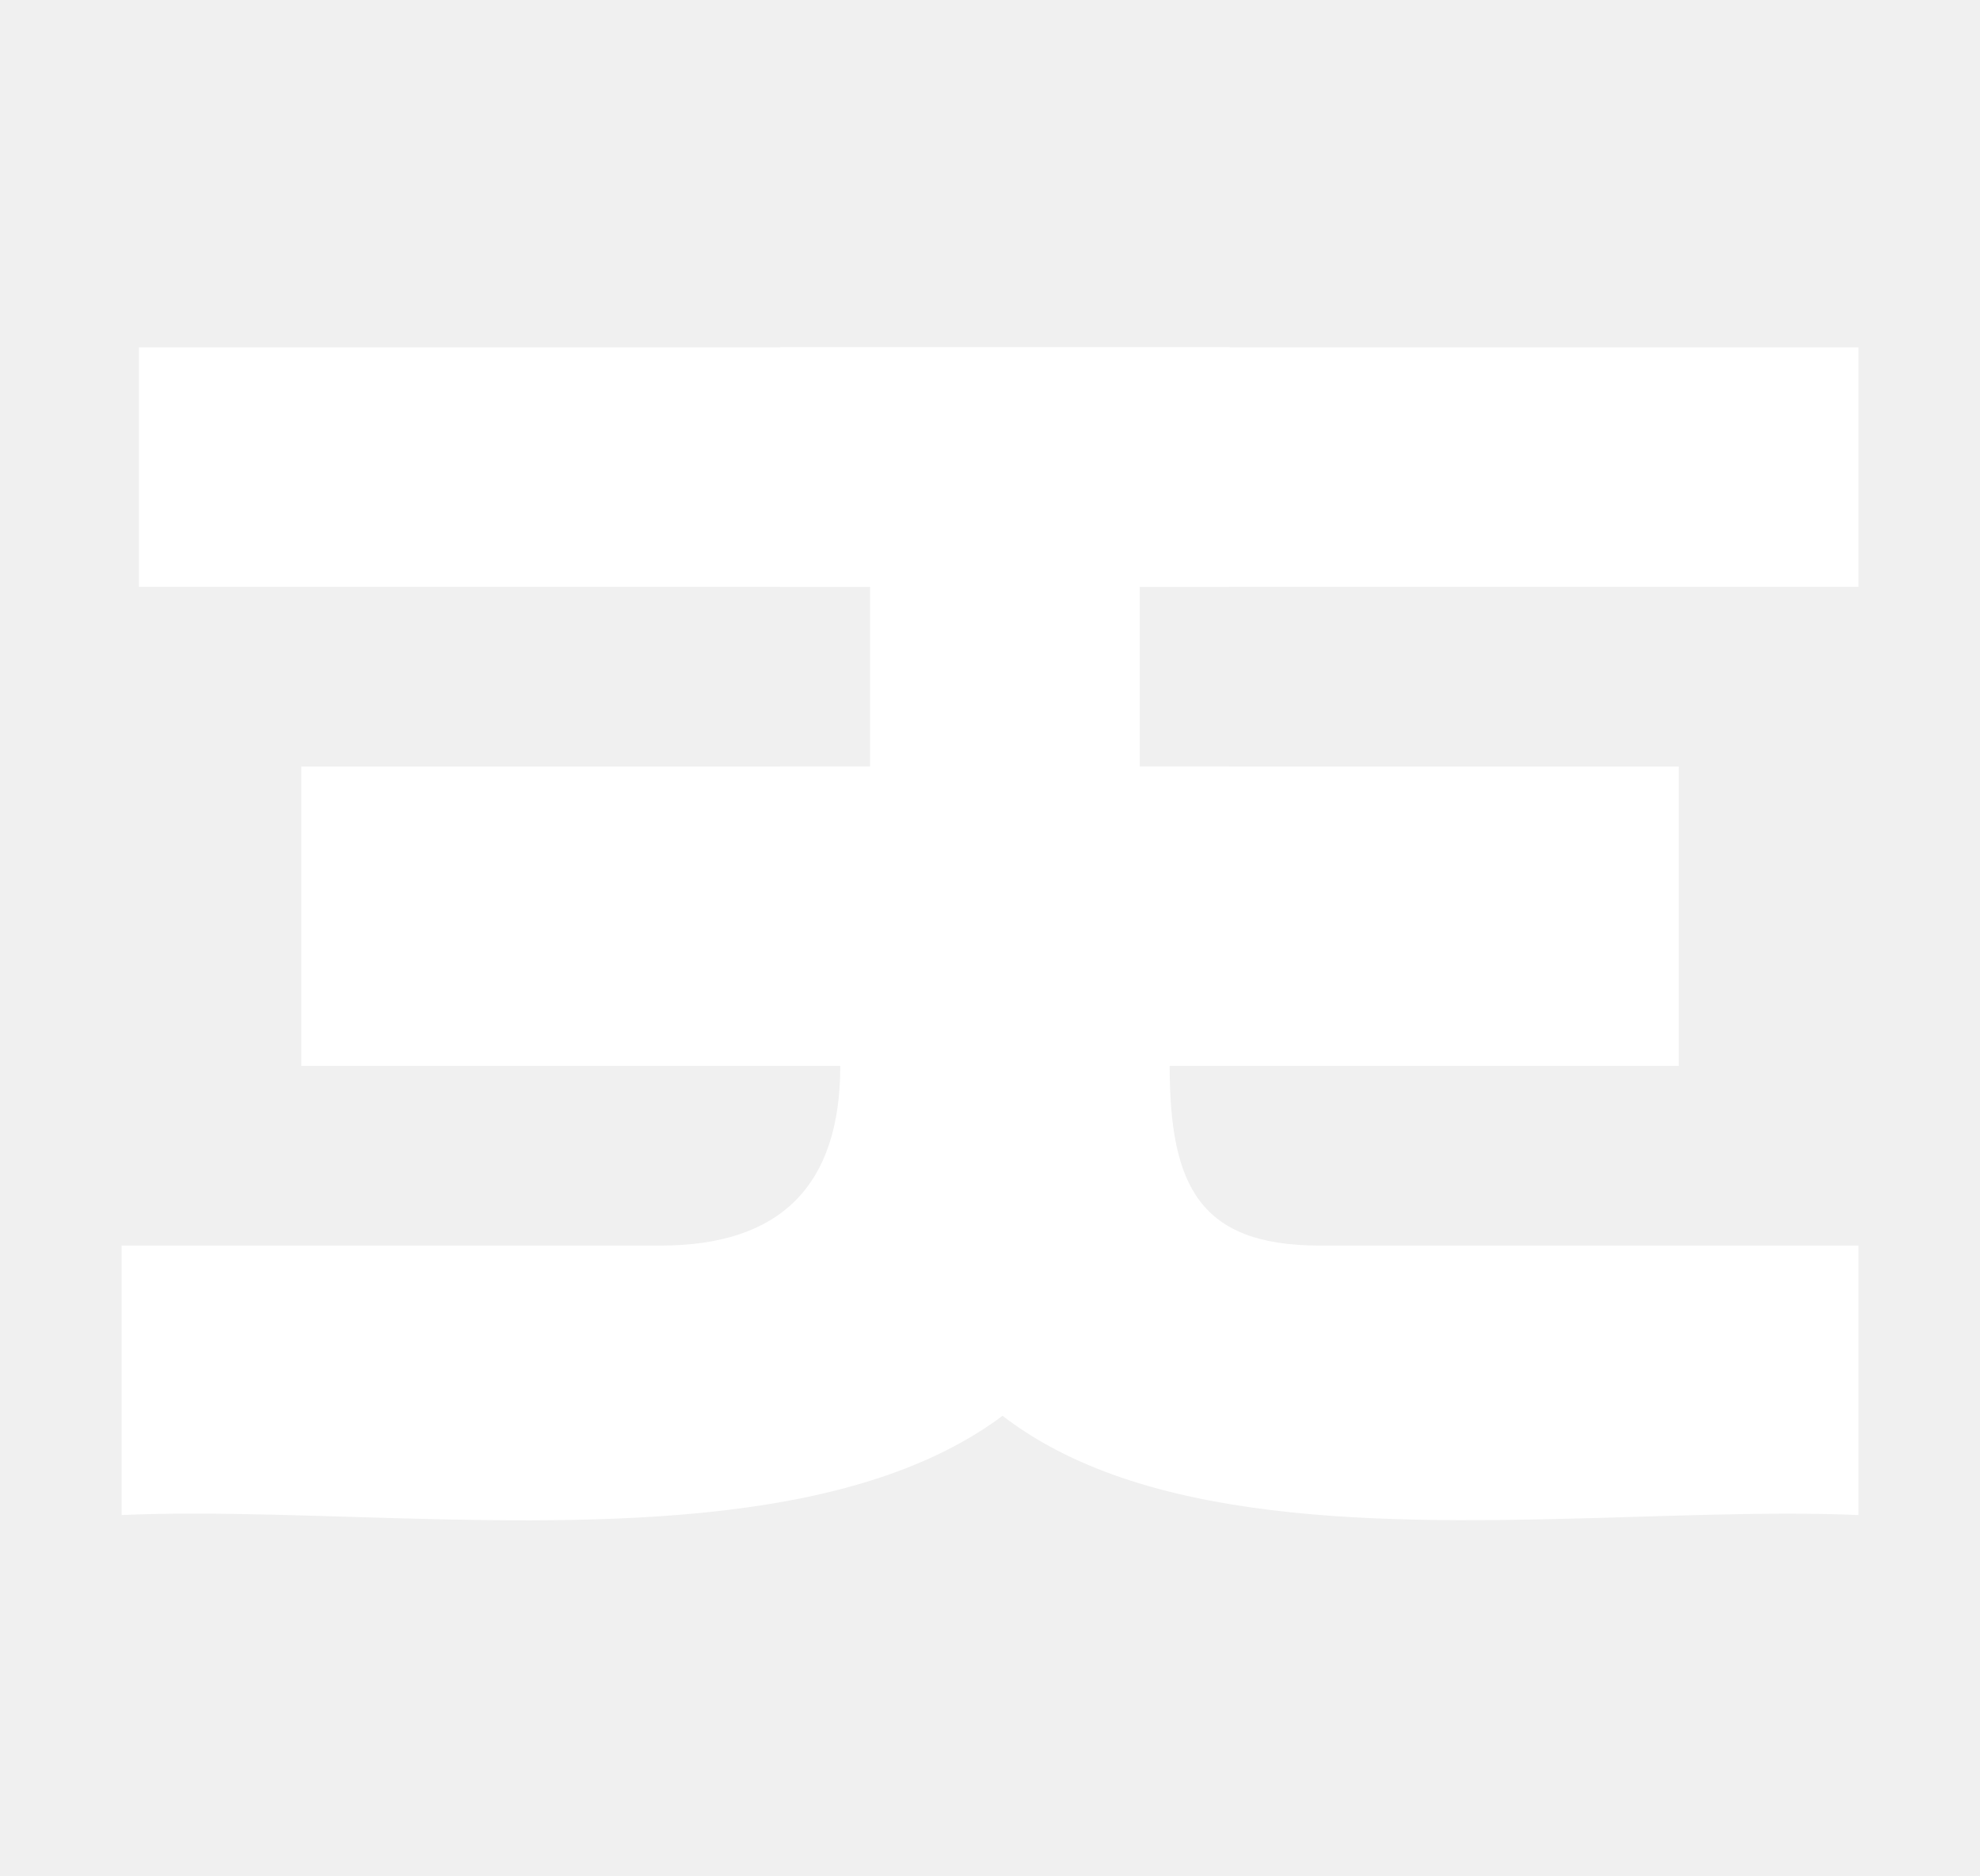
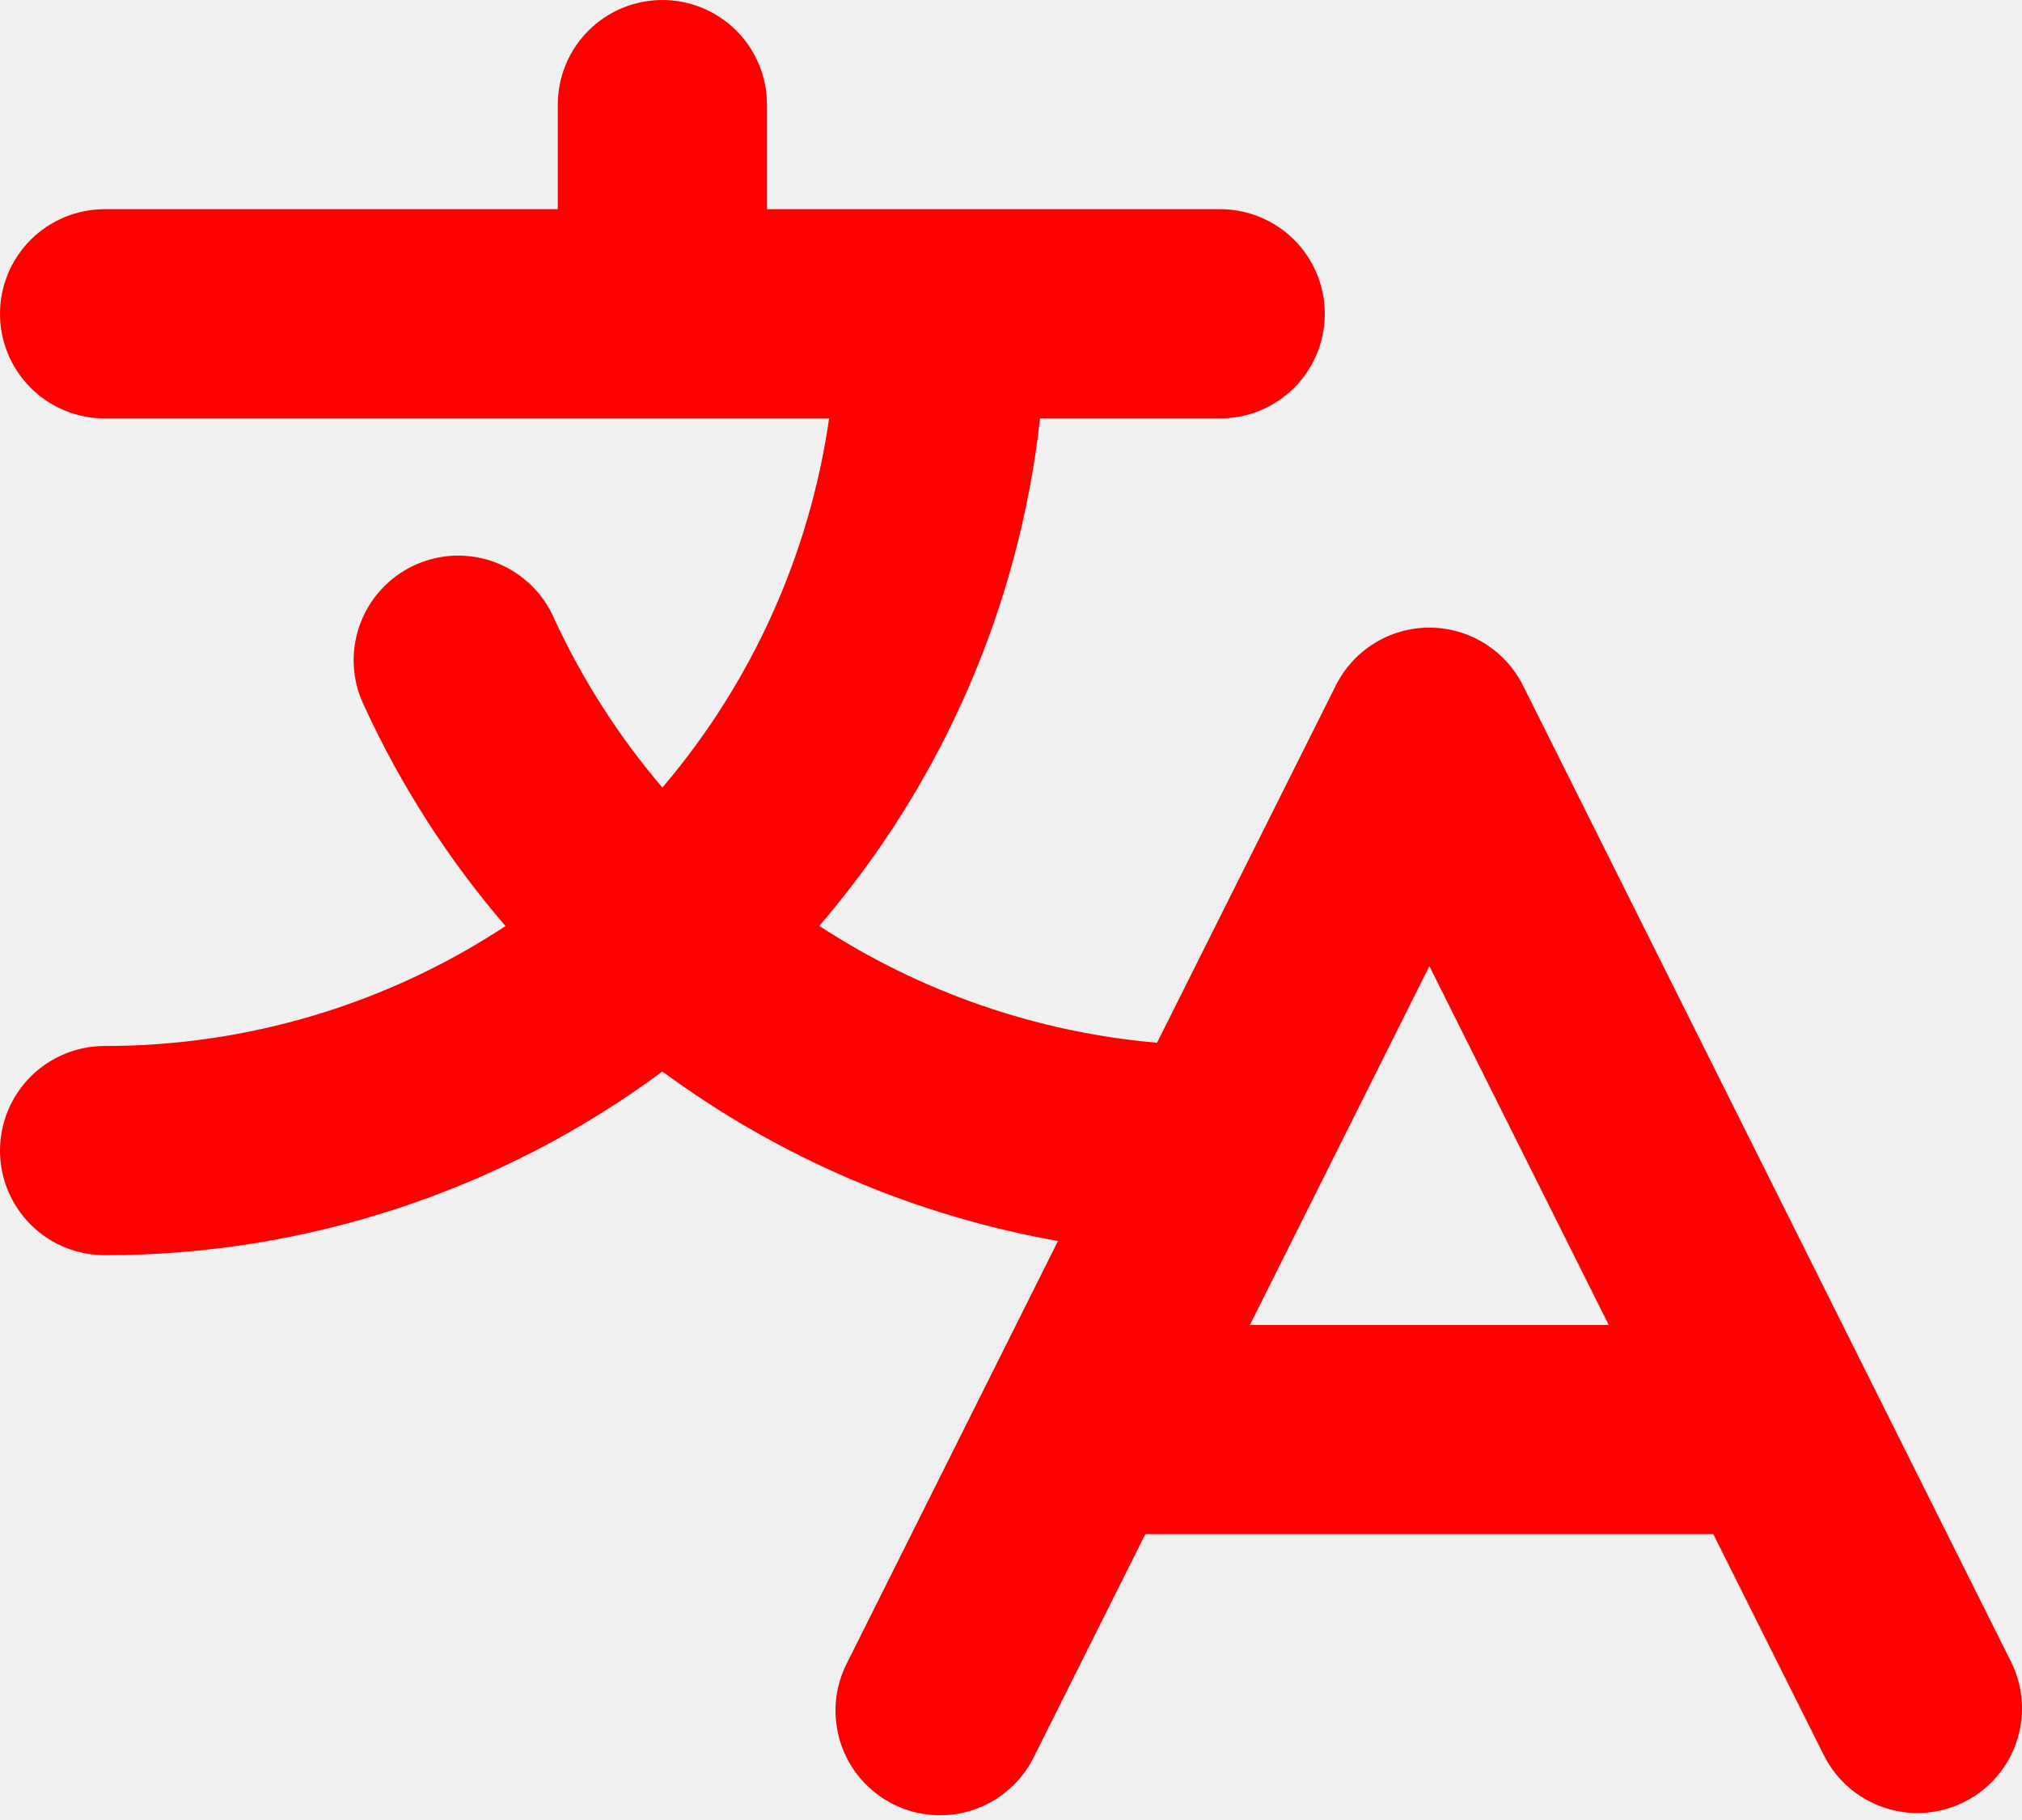
- <svg xmlns="http://www.w3.org/2000/svg" width="114" height="108" viewBox="0 0 114 108" fill="none">
-   <path d="M63.897 44.138H96.656V61.379H67.345C67.345 68.276 69.07 71.724 75.966 71.724H107.001V87.241C85.328 86.31 48.518 94.672 50.259 61.379H44.932V44.138H50.104V33.793H44.932V20H107.001V33.793H63.897V44.138Z" fill="white" />
-   <path d="M50.103 33.793H8V20H70.793V33.793H65.621V44.138H70.793V61.379H65.483C67.224 94.793 28.776 86.276 7 87.241V71.724H38.035C44.931 71.724 48.379 68.276 48.379 61.379H17.345V44.138H50.103V33.793Z" fill="white" />
+ <svg xmlns="http://www.w3.org/2000/svg" width="80" height="72" viewBox="0 0 80 72" fill="none">
+   <path d="M79.563 65.736L60.253 27.114C59.909 26.427 59.381 25.85 58.727 25.446C58.074 25.043 57.321 24.829 56.553 24.829C55.785 24.829 55.032 25.043 54.378 25.446C53.725 25.85 53.197 26.427 52.853 27.114L45.777 41.252C41.01 40.836 36.419 39.247 32.414 36.628C37.281 30.968 40.326 23.971 41.149 16.552H48.277C49.374 16.552 50.427 16.116 51.203 15.34C51.979 14.564 52.415 13.511 52.415 12.414C52.415 11.316 51.979 10.264 51.203 9.488C50.427 8.712 49.374 8.276 48.277 8.276H30.345V4.138C30.345 3.041 29.909 1.988 29.133 1.212C28.357 0.436 27.305 0 26.207 0C25.11 0 24.057 0.436 23.281 1.212C22.505 1.988 22.069 3.041 22.069 4.138V8.276H4.138C3.041 8.276 1.988 8.712 1.212 9.488C0.436 10.264 0 11.316 0 12.414C0 13.511 0.436 14.564 1.212 15.34C1.988 16.116 3.041 16.552 4.138 16.552H32.804C32.028 21.945 29.741 27.008 26.207 31.156C24.483 29.138 23.044 26.893 21.931 24.483C21.713 23.976 21.396 23.518 20.999 23.136C20.601 22.753 20.131 22.454 19.616 22.256C19.101 22.058 18.552 21.965 18.001 21.982C17.449 21.999 16.907 22.127 16.405 22.357C15.904 22.587 15.454 22.915 15.081 23.321C14.708 23.728 14.42 24.205 14.234 24.724C14.048 25.243 13.968 25.795 13.998 26.346C14.029 26.896 14.169 27.436 14.411 27.931C15.858 31.08 17.74 34.009 20 36.635C15.291 39.735 9.776 41.385 4.138 41.38C3.041 41.38 1.988 41.816 1.212 42.592C0.436 43.368 0 44.421 0 45.518C0 46.615 0.436 47.668 1.212 48.444C1.988 49.22 3.041 49.656 4.138 49.656C12.083 49.663 19.82 47.115 26.207 42.39C30.84 45.799 36.196 48.093 41.859 49.094L33.538 65.736C33.28 66.223 33.121 66.757 33.072 67.307C33.023 67.857 33.085 68.41 33.253 68.936C33.421 69.462 33.693 69.948 34.051 70.367C34.411 70.786 34.85 71.129 35.343 71.376C35.837 71.623 36.375 71.769 36.925 71.804C37.476 71.84 38.028 71.765 38.55 71.585C39.071 71.404 39.551 71.121 39.961 70.751C40.371 70.382 40.704 69.935 40.939 69.436L45.315 60.691H67.787L72.16 69.436C72.65 70.418 73.511 71.164 74.552 71.511C75.593 71.859 76.73 71.778 77.712 71.287C78.694 70.797 79.44 69.936 79.787 68.895C80.135 67.854 80.054 66.717 79.563 65.736ZM49.453 52.415L56.553 38.218L63.649 52.415H49.453Z" fill="#FF0000" />
</svg>
